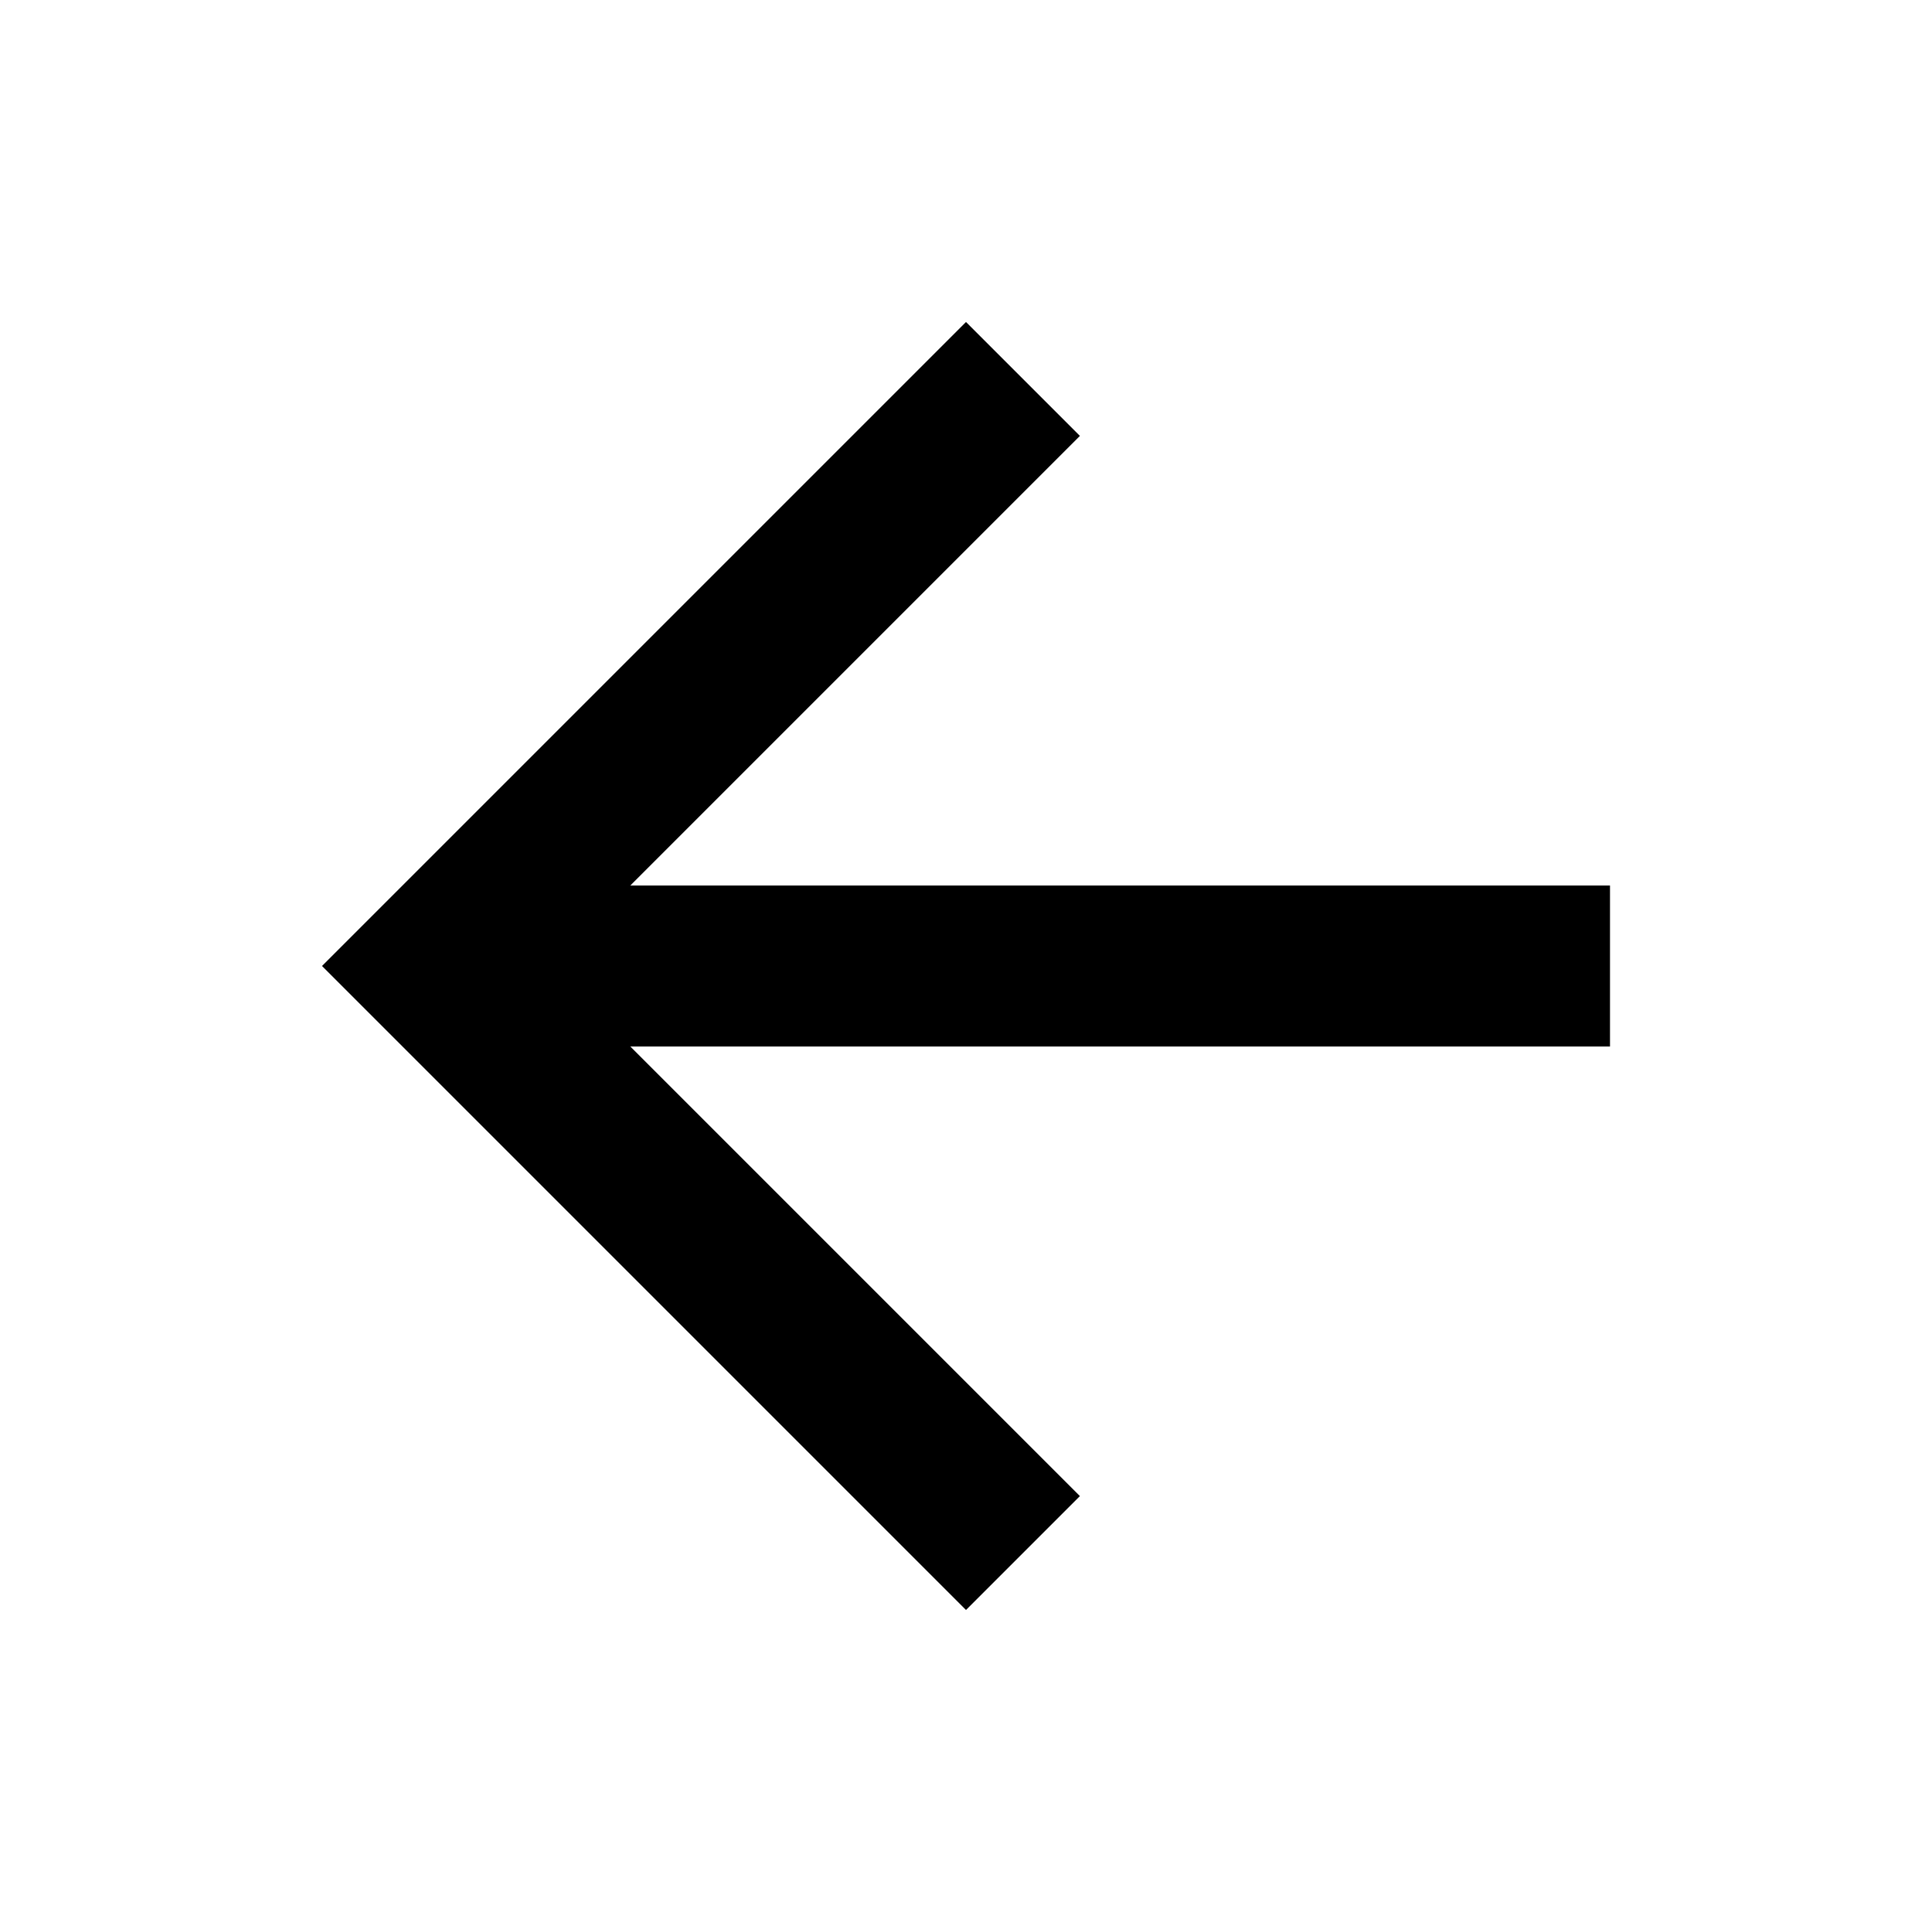
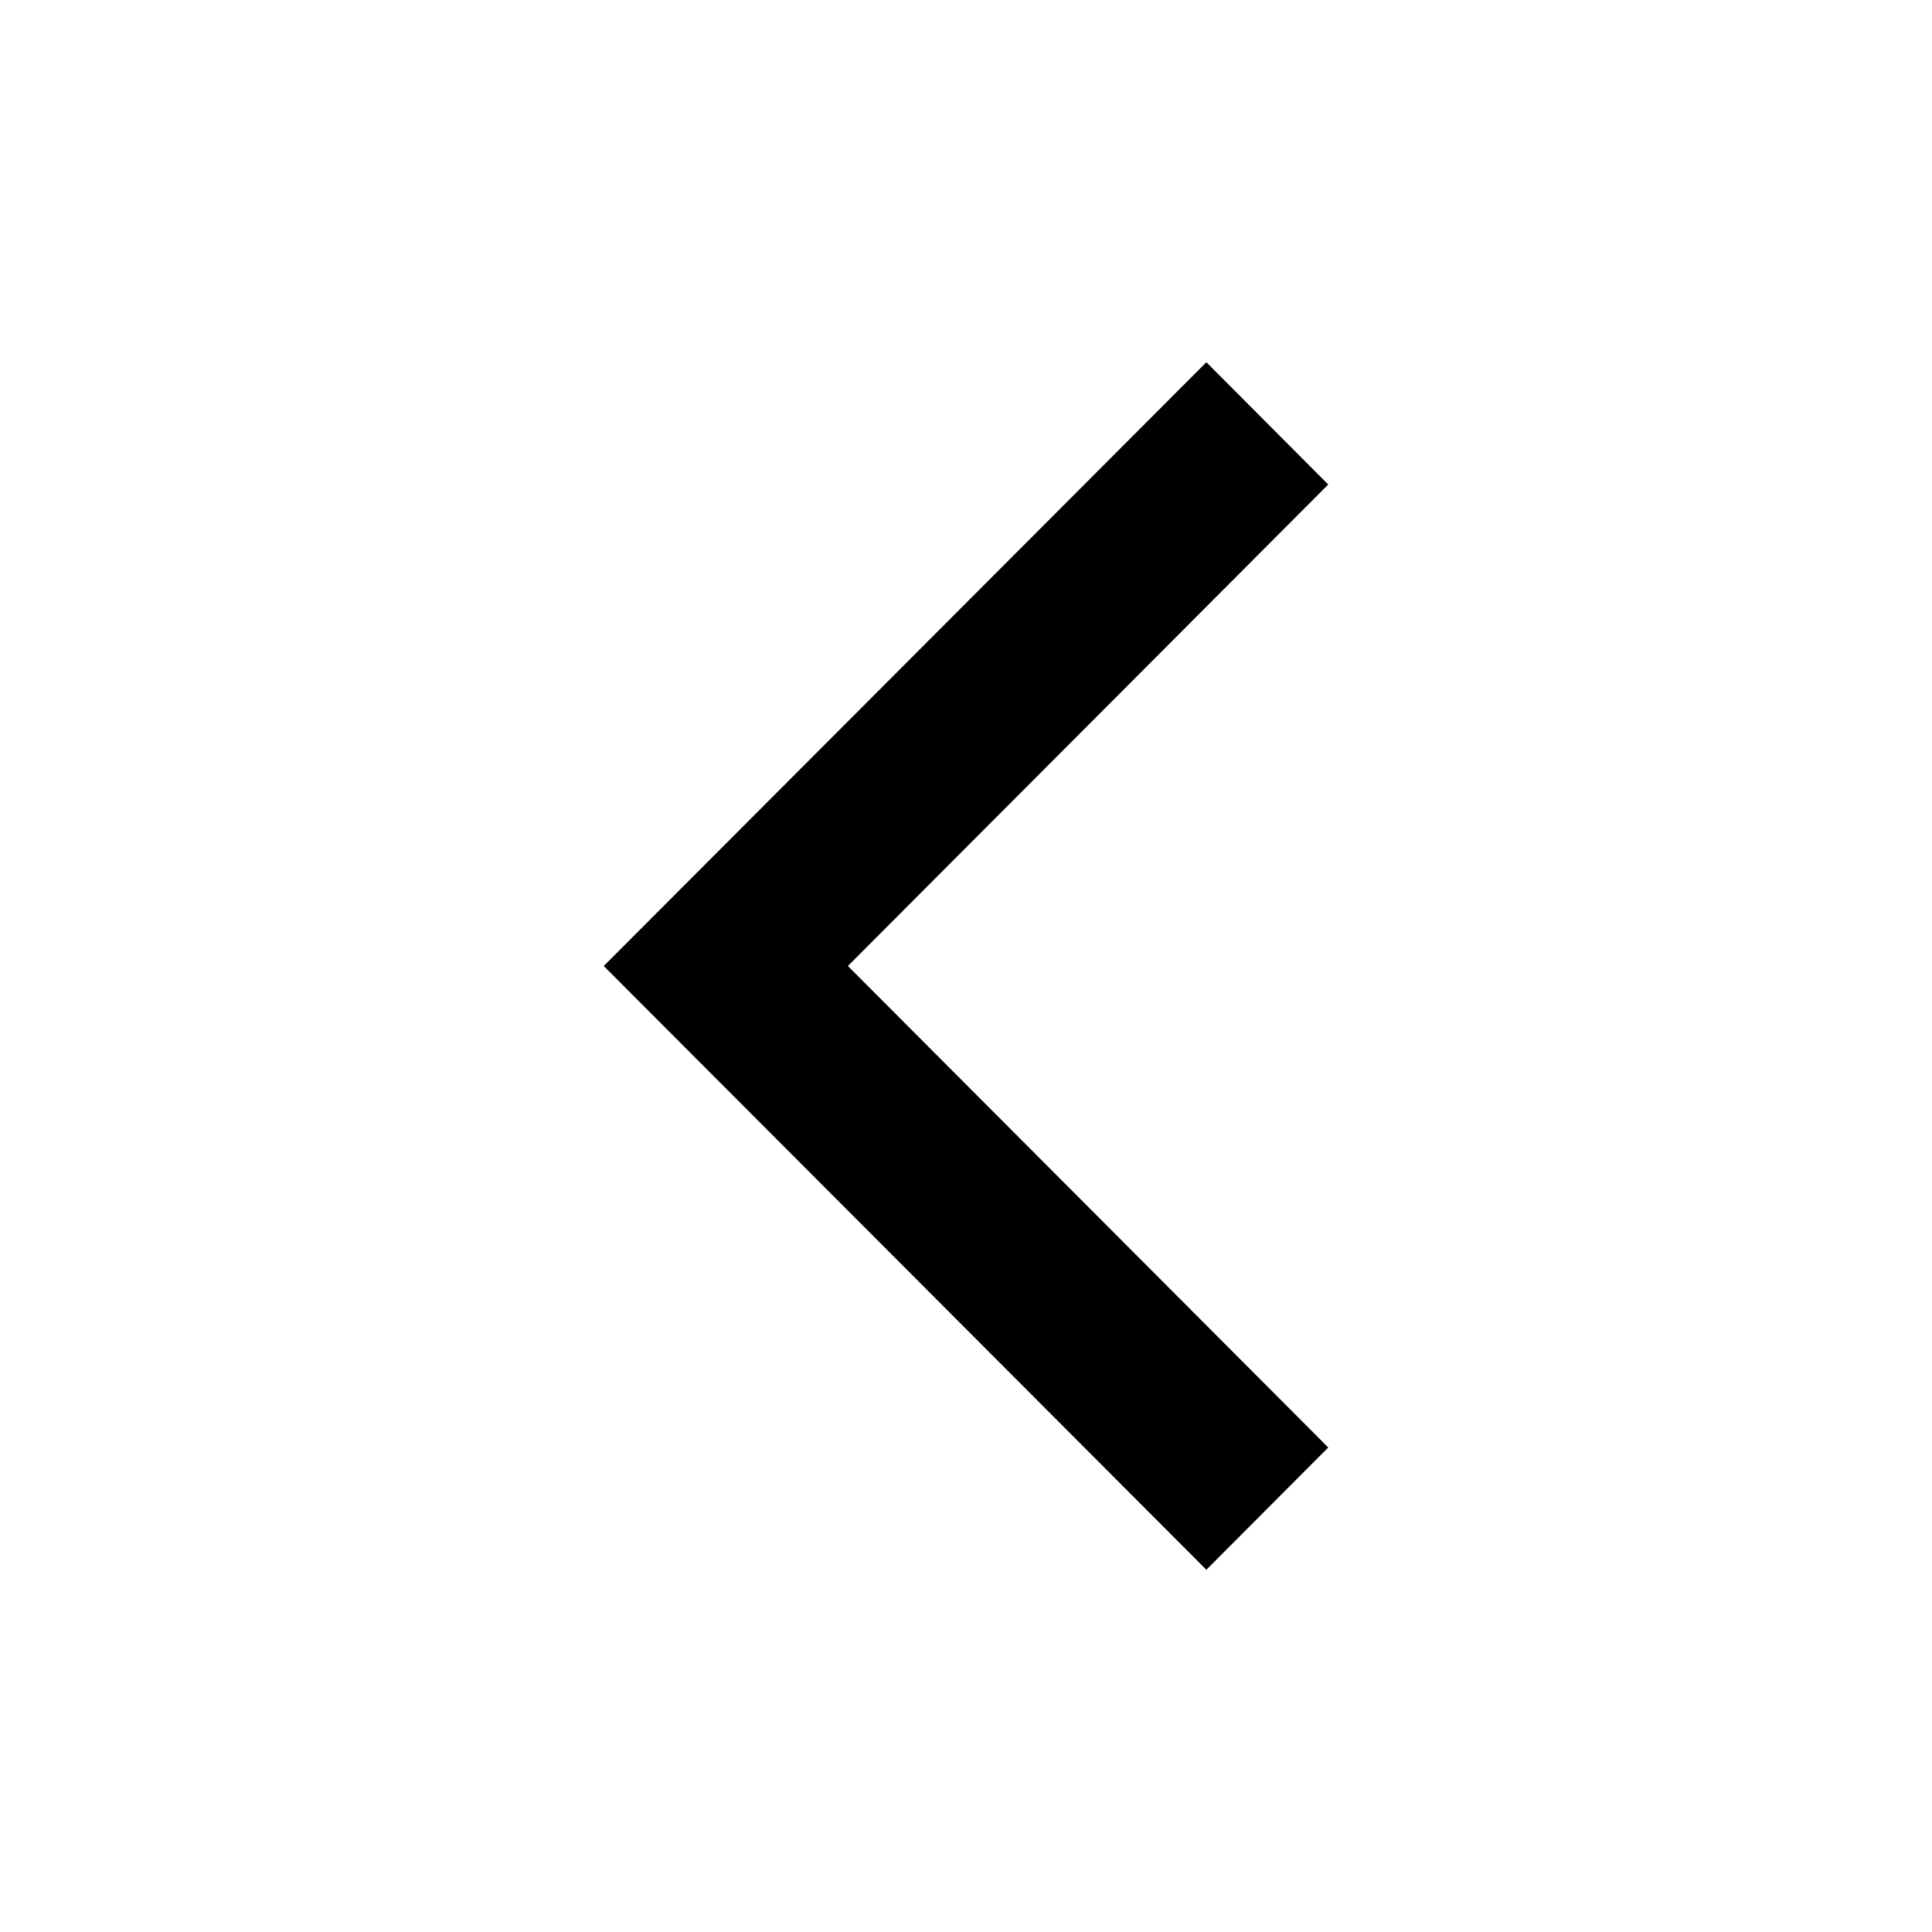
- <svg xmlns="http://www.w3.org/2000/svg" height="48" viewBox="0 0 48 48" width="48">
-   <path d="M0 0h48v48h-48z" fill="none" />
-   <path d="M40 22h-24.34l11.17-11.17-2.83-2.83-16 16 16 16 2.83-2.83-11.17-11.17h24.34v-4z" />
+ <svg xmlns="http://www.w3.org/2000/svg" height="512px" id="Layer_1" style="enable-background:new 0 0 512 512;" version="1.1" viewBox="0 0 512 512" width="512px" xml:space="preserve">
+   <polygon points="352,128.4 319.7,96 160,256 160,256 160,256 319.7,416 352,383.6 224.7,256 " />
</svg>
